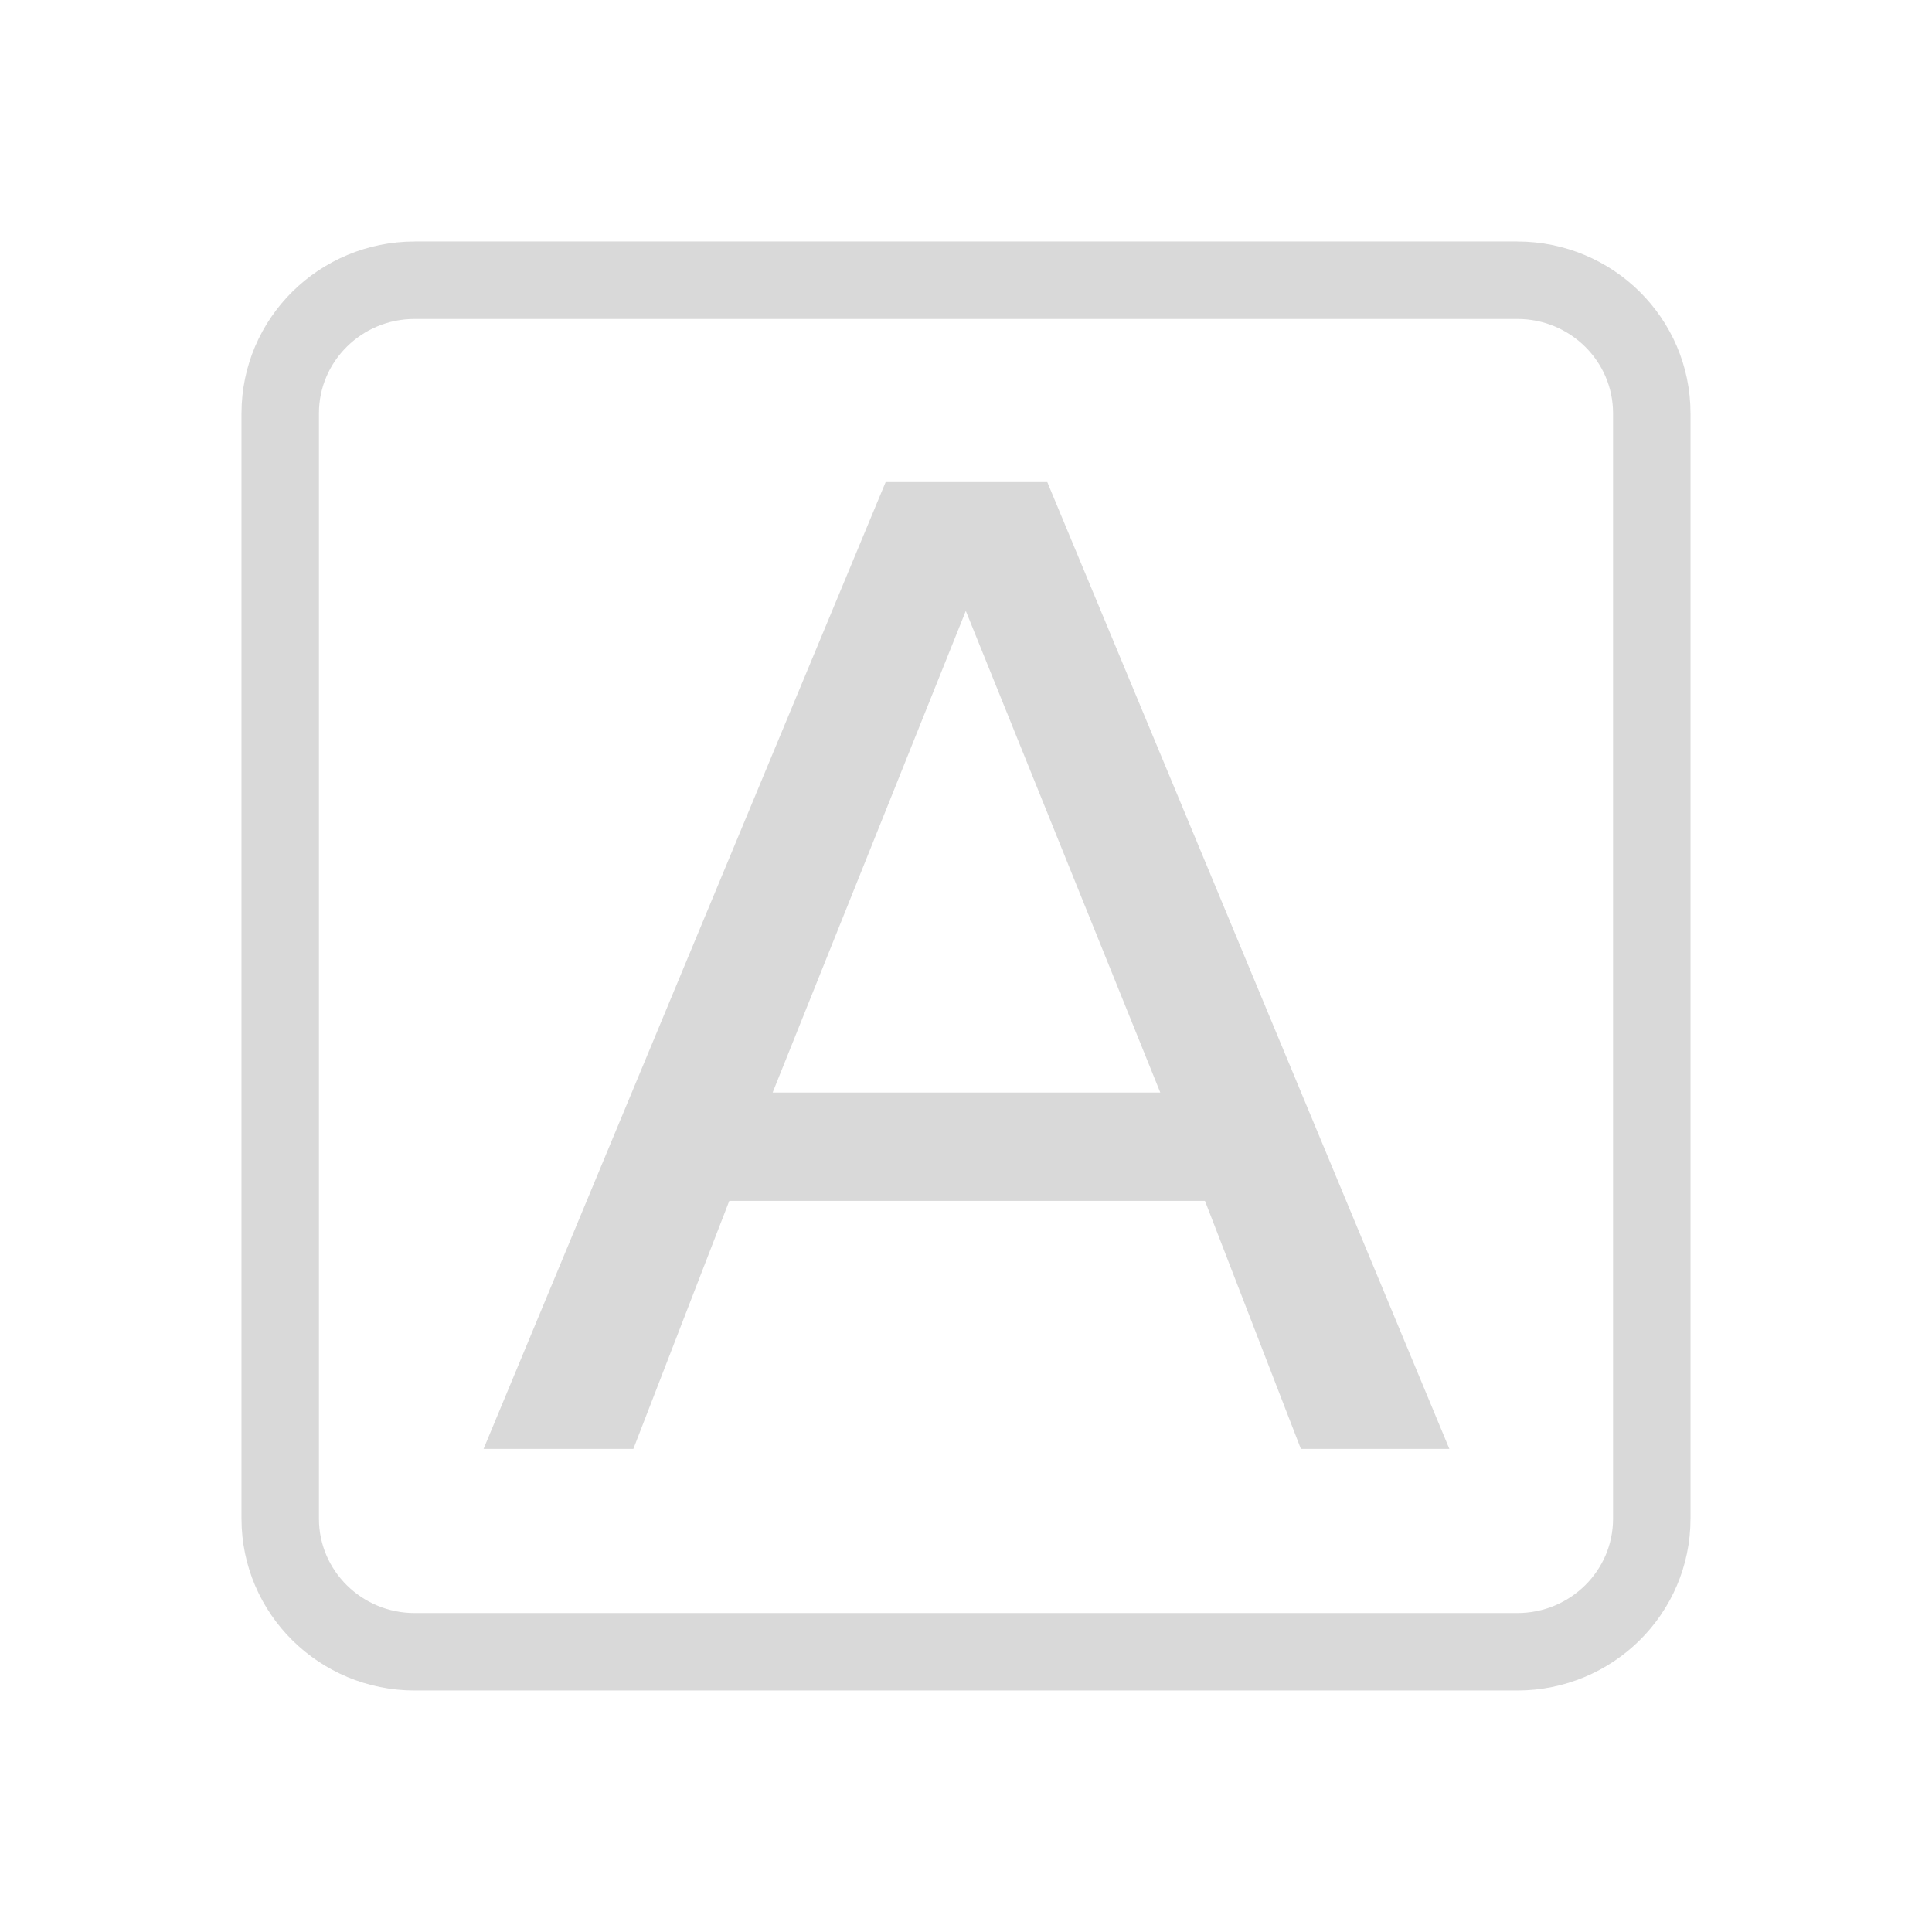
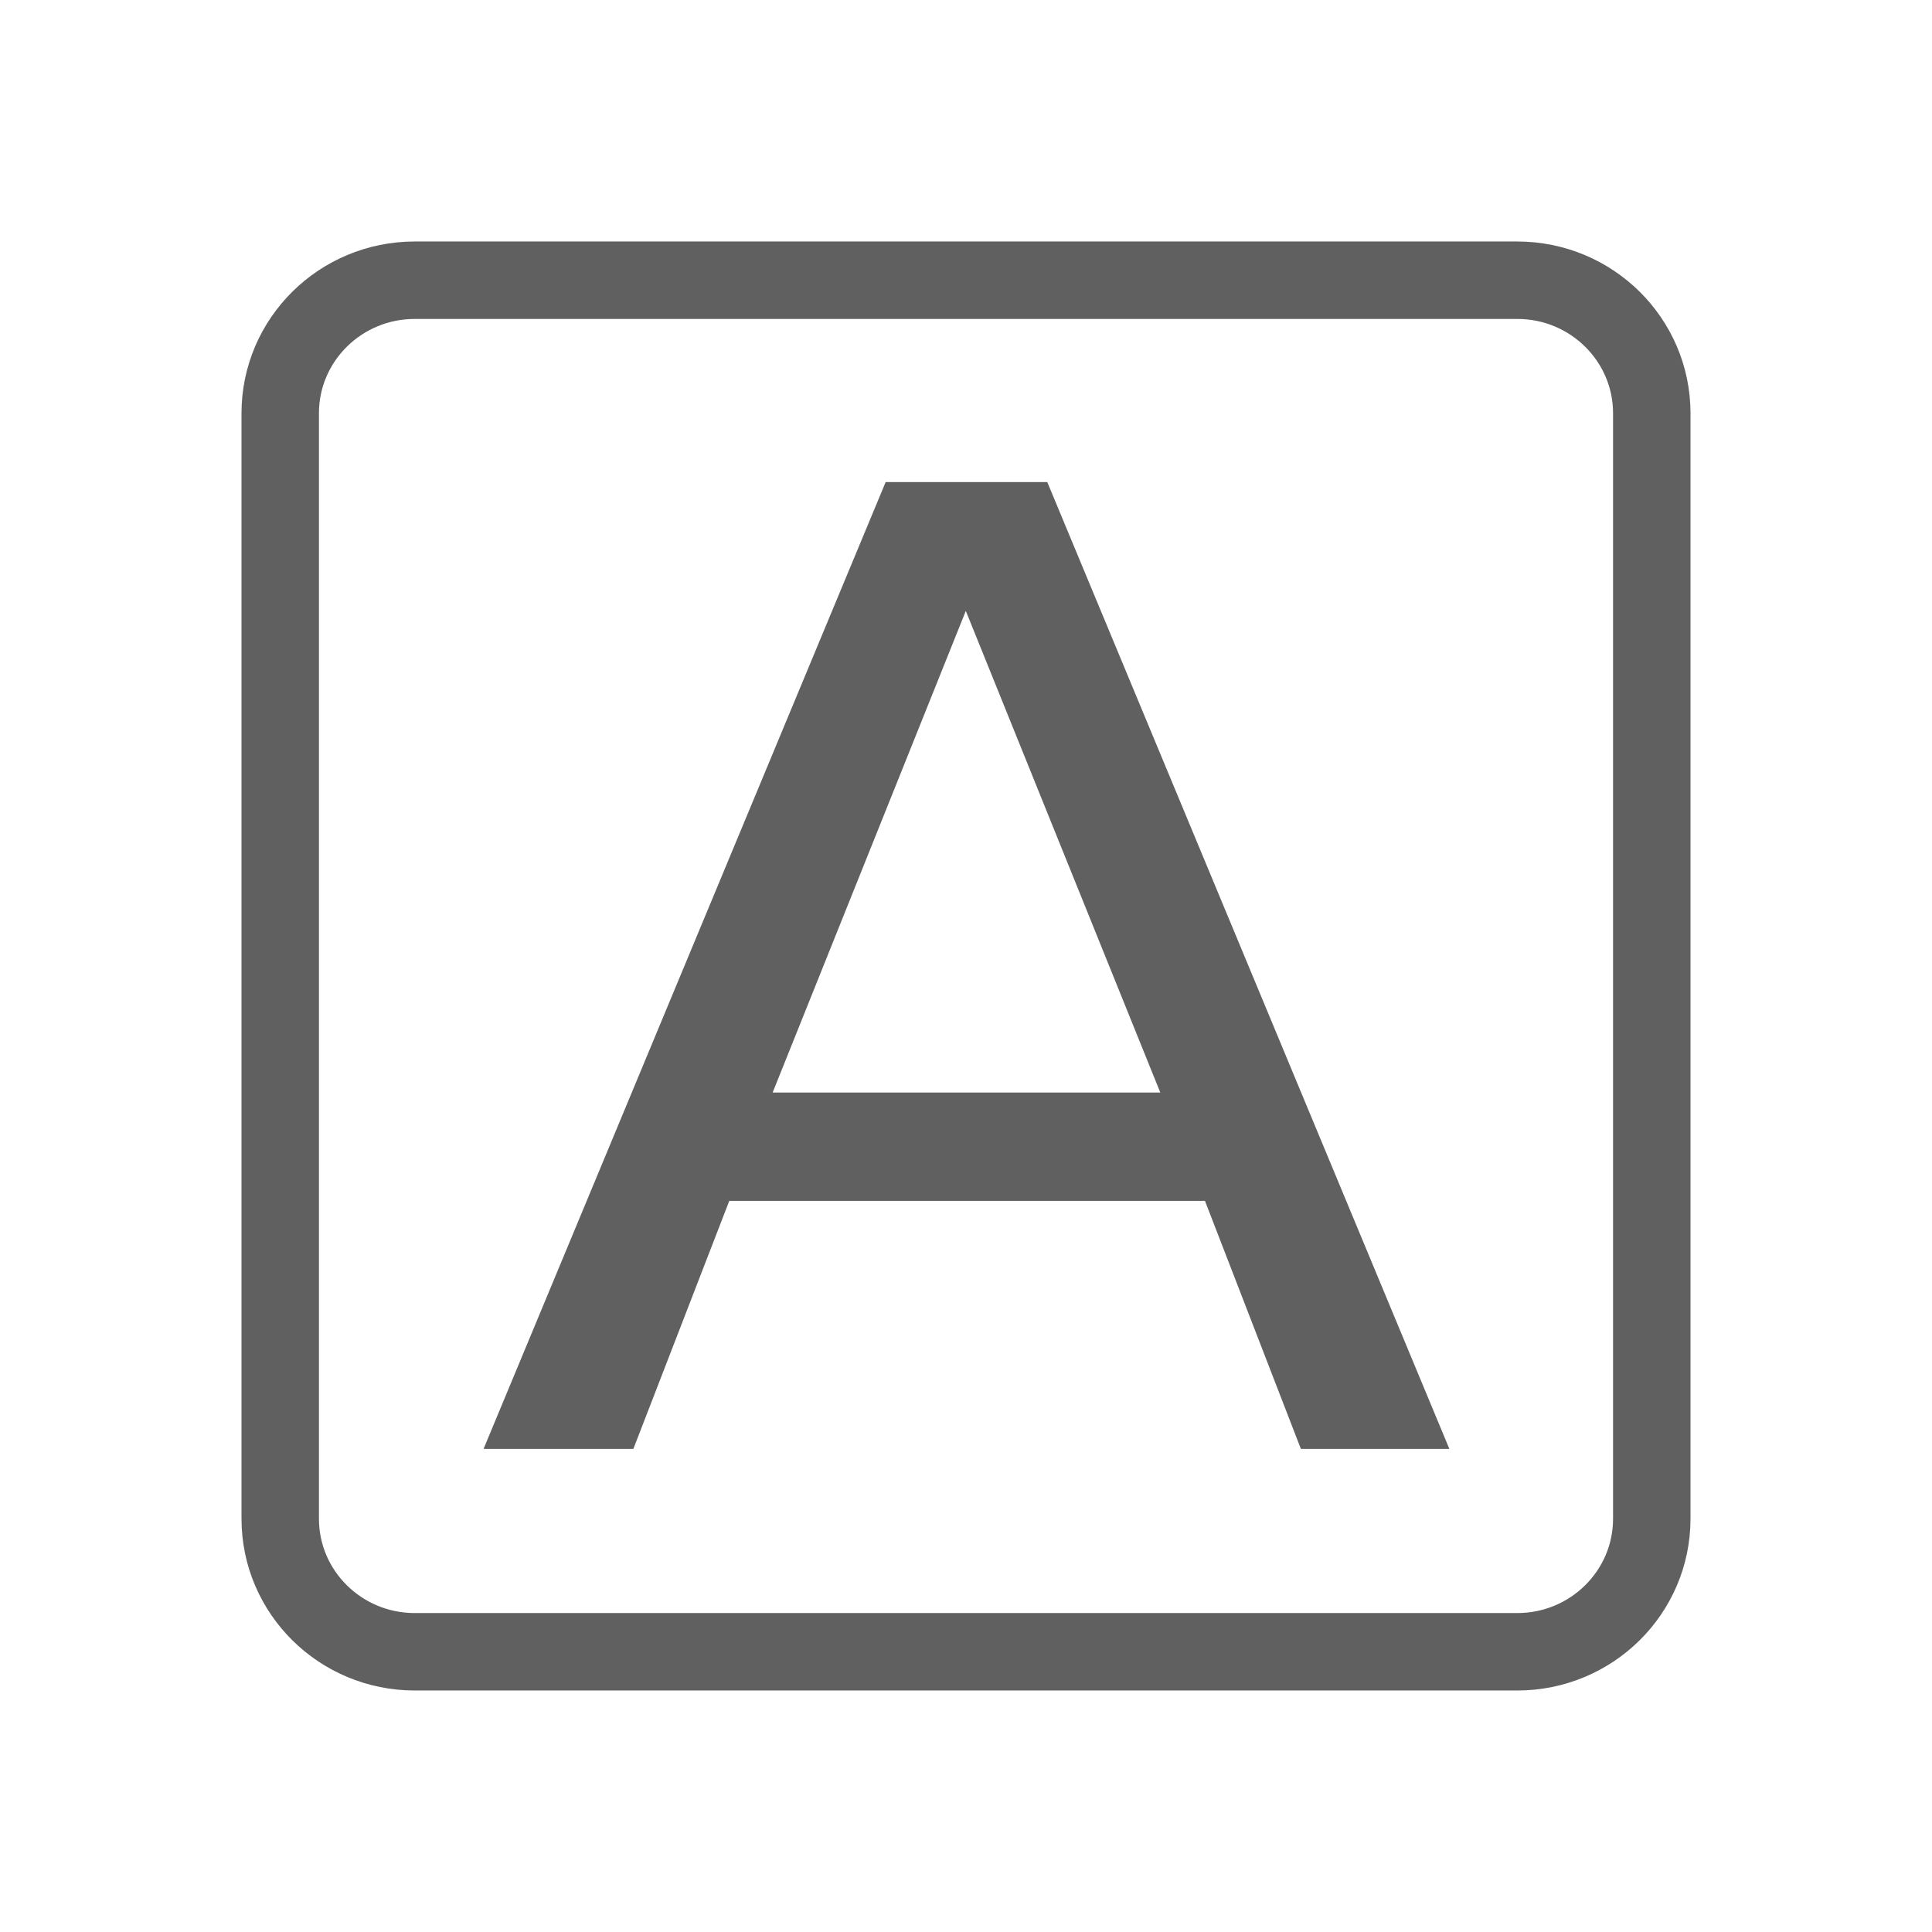
<svg xmlns="http://www.w3.org/2000/svg" width="24" height="24" id="svg2" version="1.1">
  <defs id="defs4">
    </defs>
  <g id="layer1" transform="translate(0,-1028.362)">
-     <rect style="opacity:0.24;fill:black;fill-opacity:0;fill-rule:evenodd;stroke:#606060;stroke-width:0.962;stroke-linecap:butt;stroke-linejoin:miter;stroke-miterlimit:3;stroke-opacity:1;stroke-dasharray:none;stroke-dashoffset:0" id="rect2816" width="17.038" height="17.038" x="3.481" y="1031.843" rx="1.671" ry="1.653" />
-     <text xml:space="preserve" style="font-size:17.196px;font-style:normal;font-weight:normal;fill:#606060;fill-opacity:1;stroke:none;font-family:Bitstream Vera Sans;opacity:0.24" x="5.609" y="1093.123" id="text3590" transform="scale(1.044689,0.9572231)">
+     <rect style="opacity:1;fill:black;fill-opacity:0;fill-rule:evenodd;stroke:#606060;stroke-width:0.962;stroke-linecap:butt;stroke-linejoin:miter;stroke-miterlimit:3;stroke-opacity:1;stroke-dasharray:none;stroke-dashoffset:0" id="rect2816" width="17.038" height="17.038" x="3.481" y="1031.843" rx="1.671" ry="1.653" />
+     <text xml:space="preserve" style="font-size:17.196px;font-style:normal;font-weight:normal;fill:#606060;fill-opacity:1;stroke:none;font-family:Bitstream Vera Sans" x="5.609" y="1093.123" id="text3590" transform="scale(1.044689,0.9572231)">
      <tspan id="tspan3592" x="5.609" y="1093.123">A</tspan>
    </text>
  </g>
</svg>
